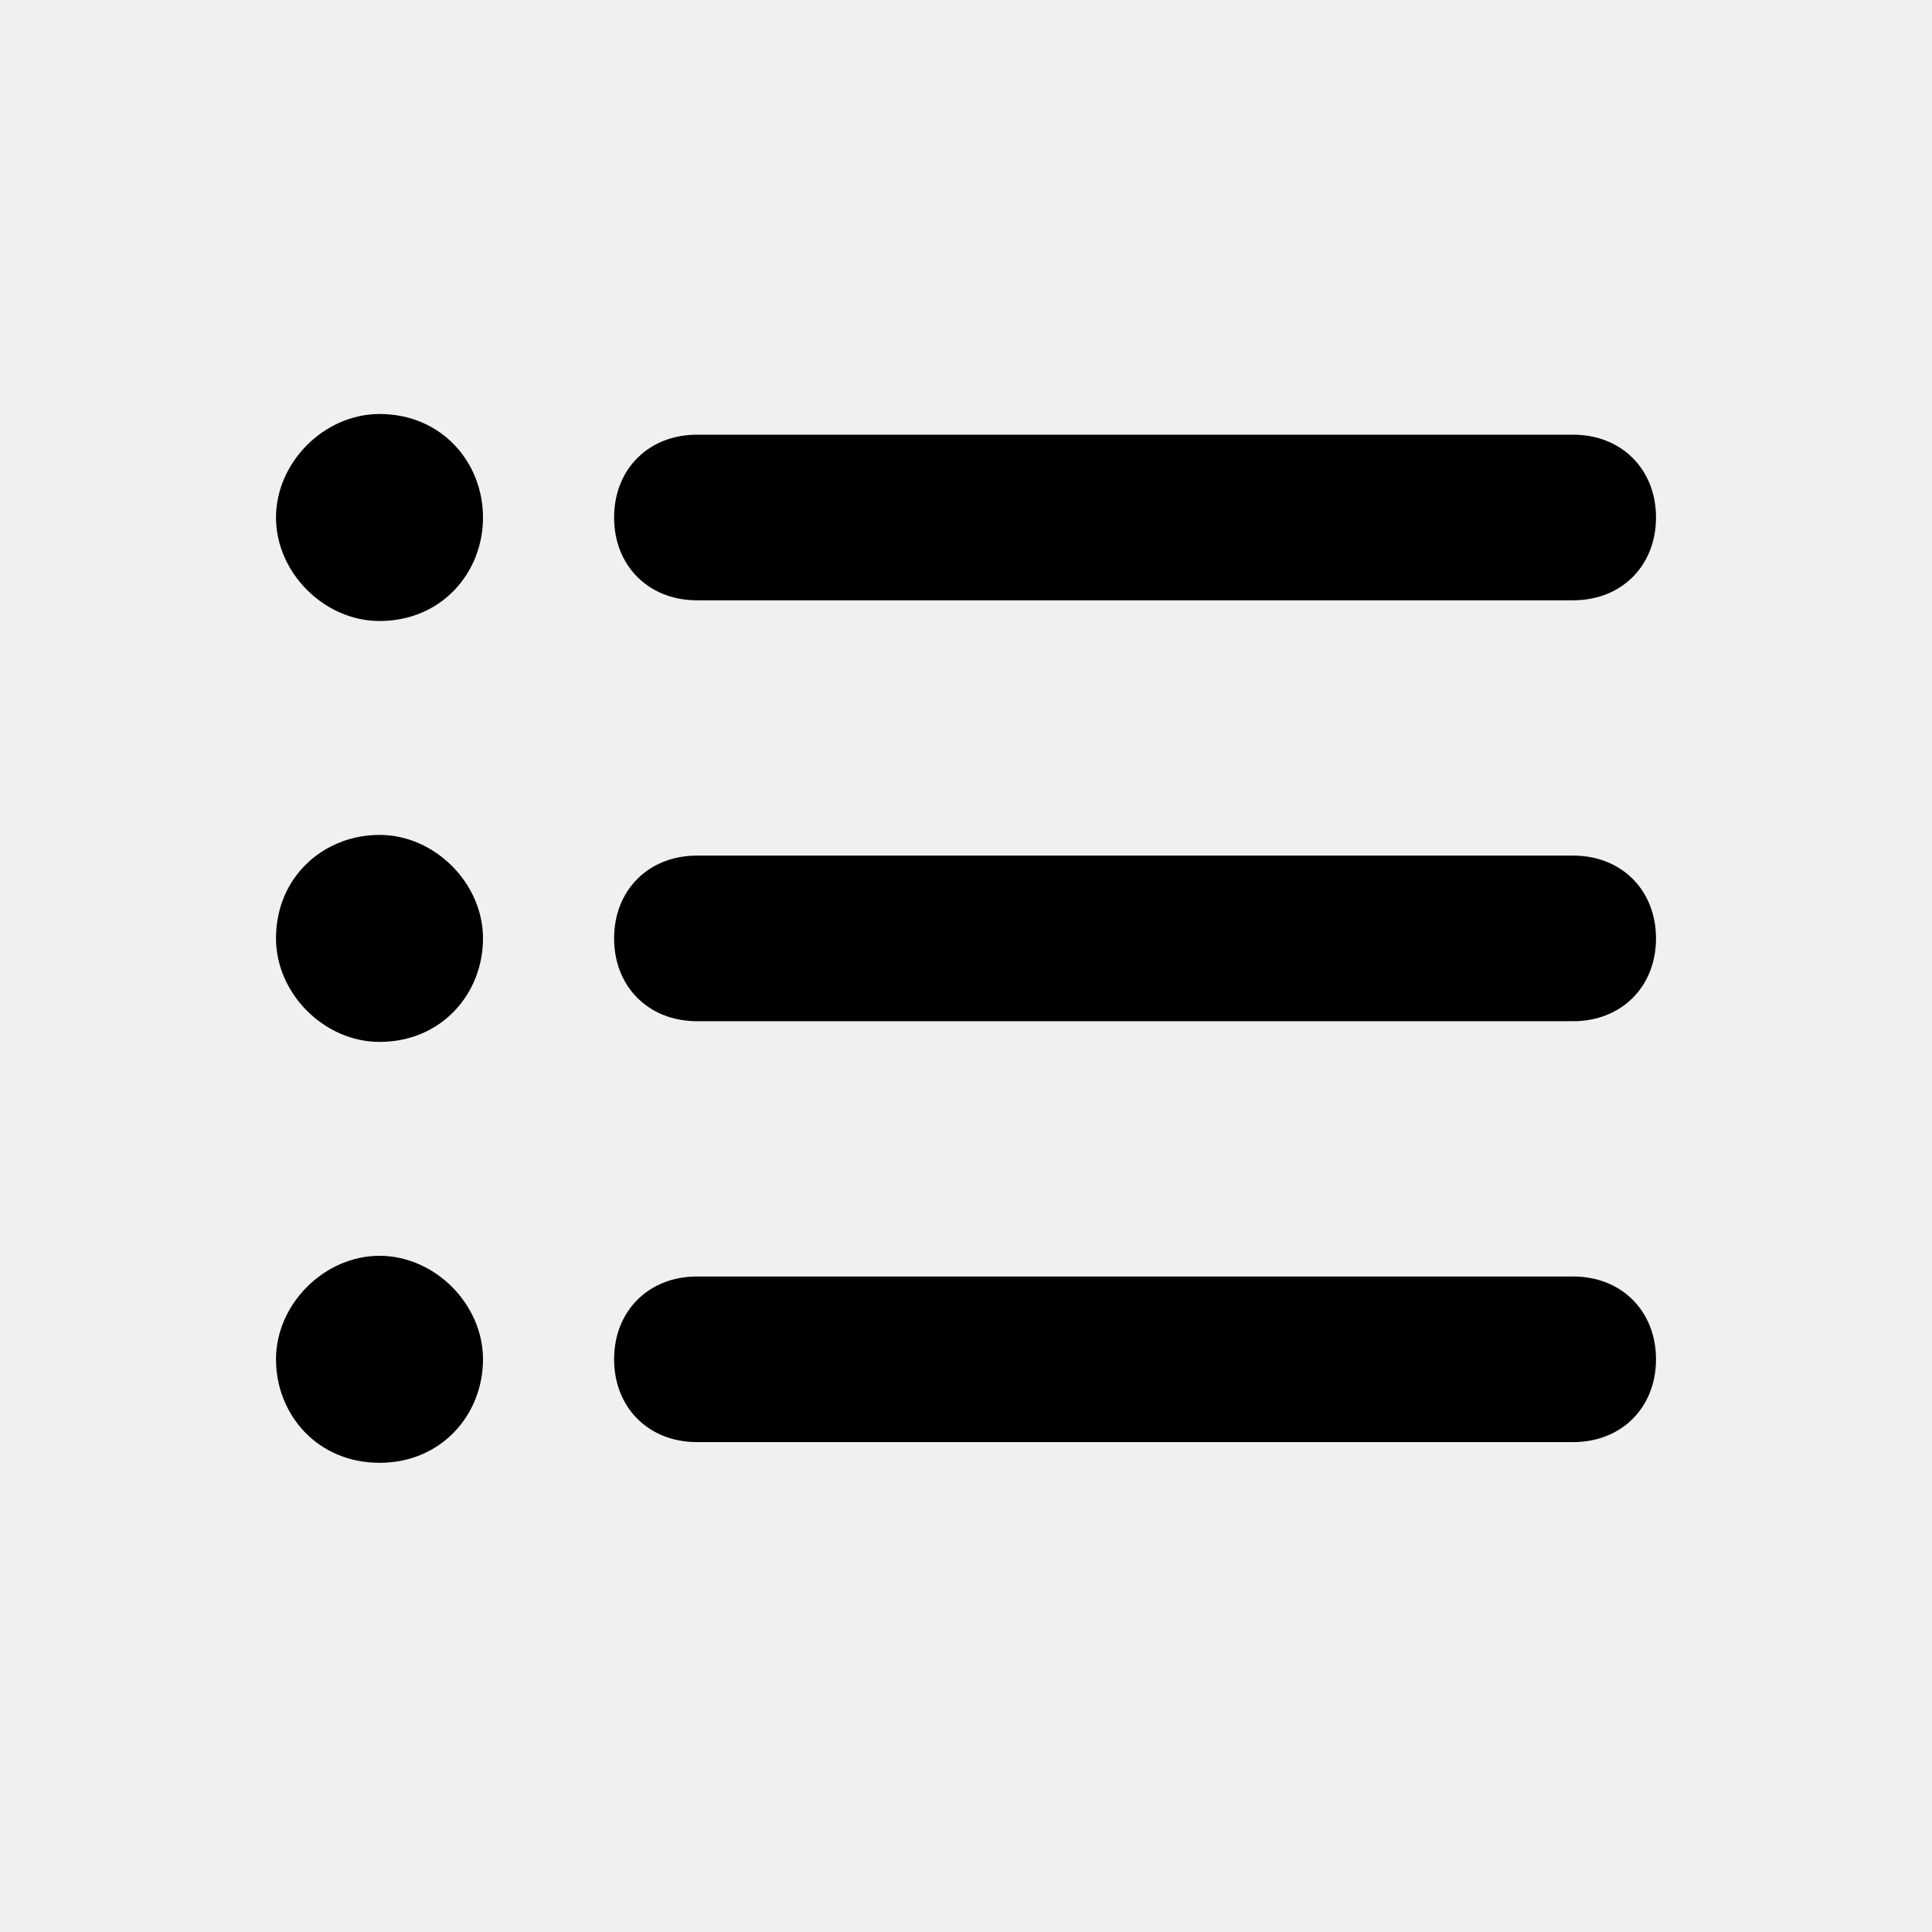
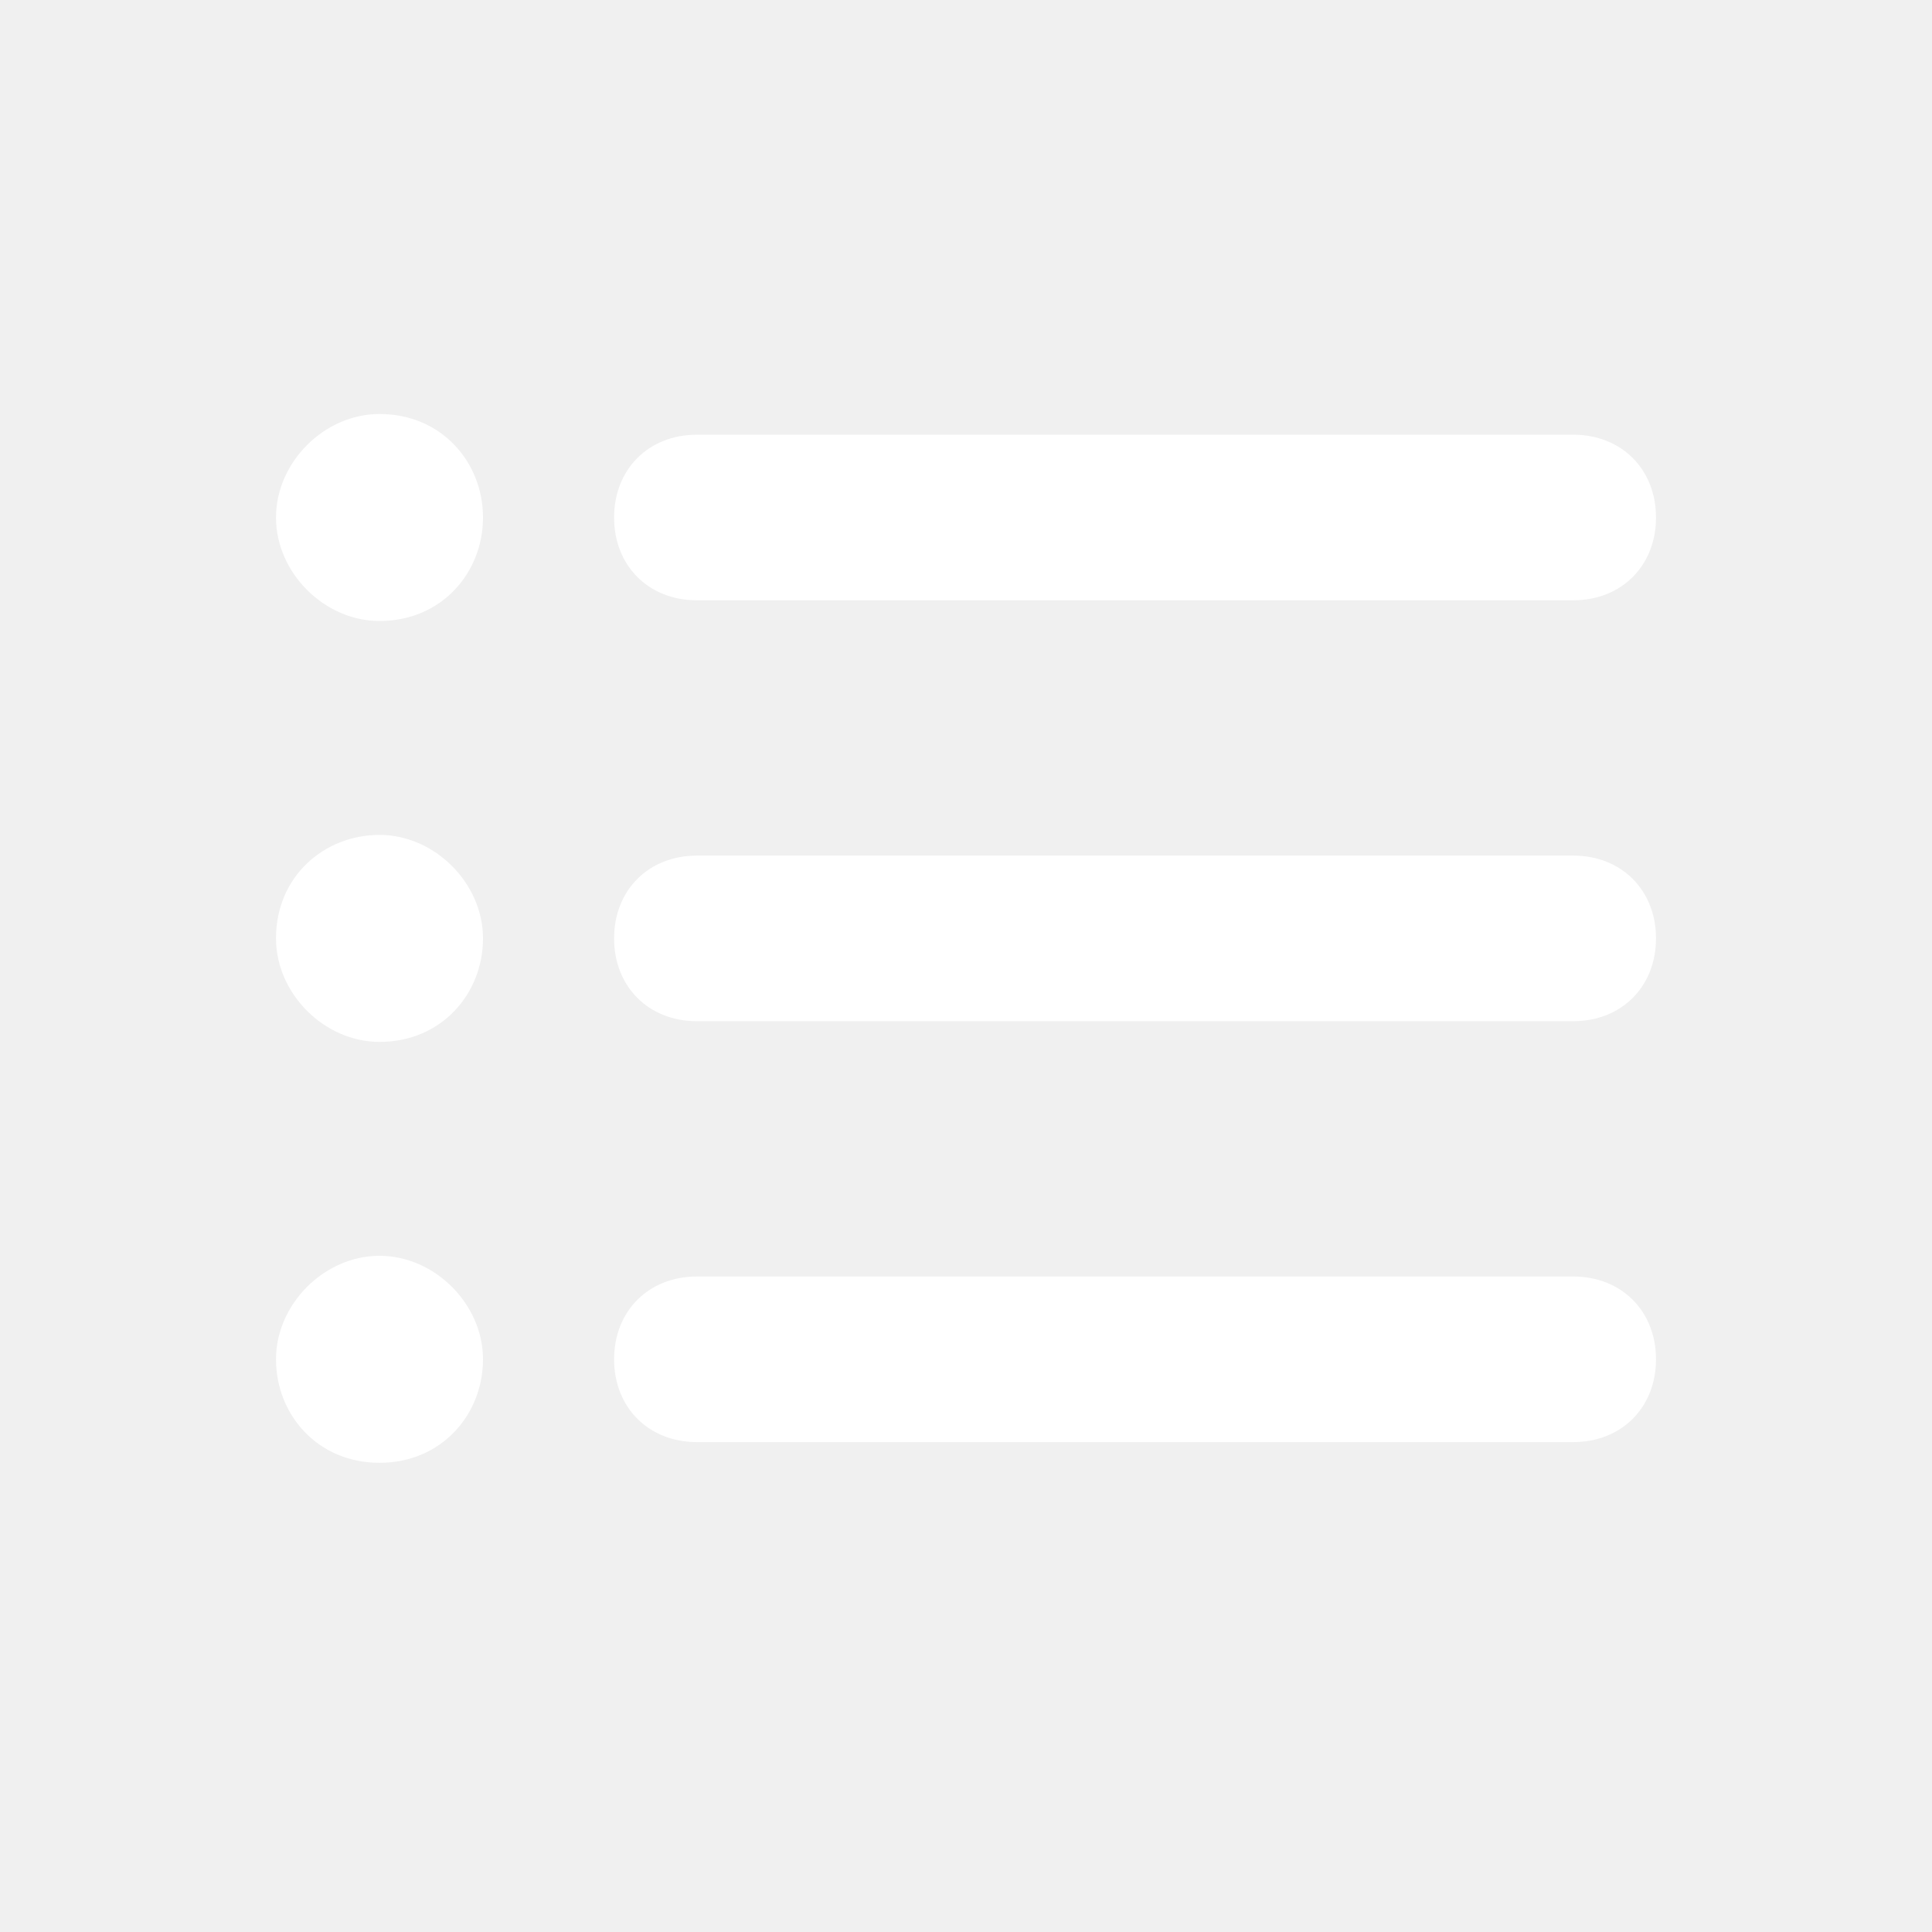
<svg xmlns="http://www.w3.org/2000/svg" id="vector" width="28" height="28" viewBox="0 0 28 28">
-   <path fill="#000000" d="M22.8,18.5c0.7,0 1.2,0.5 1.2,1.2c0,0.7 -0.5,1.2 -1.2,1.2H10.1c-0.7,0 -1.2,-0.5 -1.2,-1.2c0,-0.7 0.5,-1.2 1.2,-1.2H22.8zM5.5,21.2c-0.9,0 -1.5,-0.7 -1.5,-1.5c0,-0.8 0.7,-1.5 1.5,-1.5c0.8,0 1.5,0.7 1.5,1.5C7,20.5 6.4,21.2 5.5,21.2zM22.8,12.4c0.7,0 1.2,0.5 1.2,1.2c0,0.7 -0.5,1.2 -1.2,1.2H10.1c-0.7,0 -1.2,-0.5 -1.2,-1.2c0,-0.7 0.5,-1.2 1.2,-1.2H22.8zM5.5,15.1c-0.8,0 -1.5,-0.7 -1.5,-1.5c0,-0.9 0.7,-1.5 1.5,-1.5c0.8,0 1.5,0.7 1.5,1.5C7,14.4 6.4,15.1 5.5,15.1zM22.8,6.3c0.7,0 1.2,0.5 1.2,1.2c0,0.7 -0.5,1.2 -1.2,1.2H10.1c-0.7,0 -1.2,-0.5 -1.2,-1.2c0,-0.7 0.5,-1.2 1.2,-1.2H22.8zM5.5,9C4.7,9 4,8.3 4,7.5C4,6.7 4.7,6 5.5,6C6.4,6 7,6.7 7,7.5C7,8.3 6.4,9 5.5,9z" id="path_0" />
+   <path fill="#FFFFFF" d="M22.8,18.5c0.7,0 1.2,0.5 1.2,1.2c0,0.7 -0.5,1.2 -1.2,1.2H10.1c-0.7,0 -1.2,-0.5 -1.2,-1.2c0,-0.7 0.5,-1.2 1.2,-1.2H22.8zM5.5,21.2c-0.9,0 -1.5,-0.7 -1.5,-1.5c0,-0.8 0.7,-1.5 1.5,-1.5c0.8,0 1.5,0.7 1.5,1.5C7,20.5 6.4,21.2 5.5,21.2zM22.8,12.4c0.7,0 1.2,0.5 1.2,1.2c0,0.7 -0.5,1.2 -1.2,1.2H10.1c-0.7,0 -1.2,-0.5 -1.2,-1.2c0,-0.7 0.5,-1.2 1.2,-1.2H22.8zM5.5,15.1c-0.8,0 -1.5,-0.7 -1.5,-1.5c0,-0.9 0.7,-1.5 1.5,-1.5c0.8,0 1.5,0.7 1.5,1.5C7,14.4 6.4,15.1 5.5,15.1zM22.8,6.3c0.7,0 1.2,0.5 1.2,1.2c0,0.7 -0.5,1.2 -1.2,1.2H10.1c-0.7,0 -1.2,-0.5 -1.2,-1.2c0,-0.7 0.5,-1.2 1.2,-1.2H22.8zM5.5,9C4.7,9 4,8.3 4,7.5C4,6.7 4.7,6 5.5,6C6.4,6 7,6.7 7,7.5C7,8.3 6.4,9 5.5,9z" id="path_0" />
</svg>
